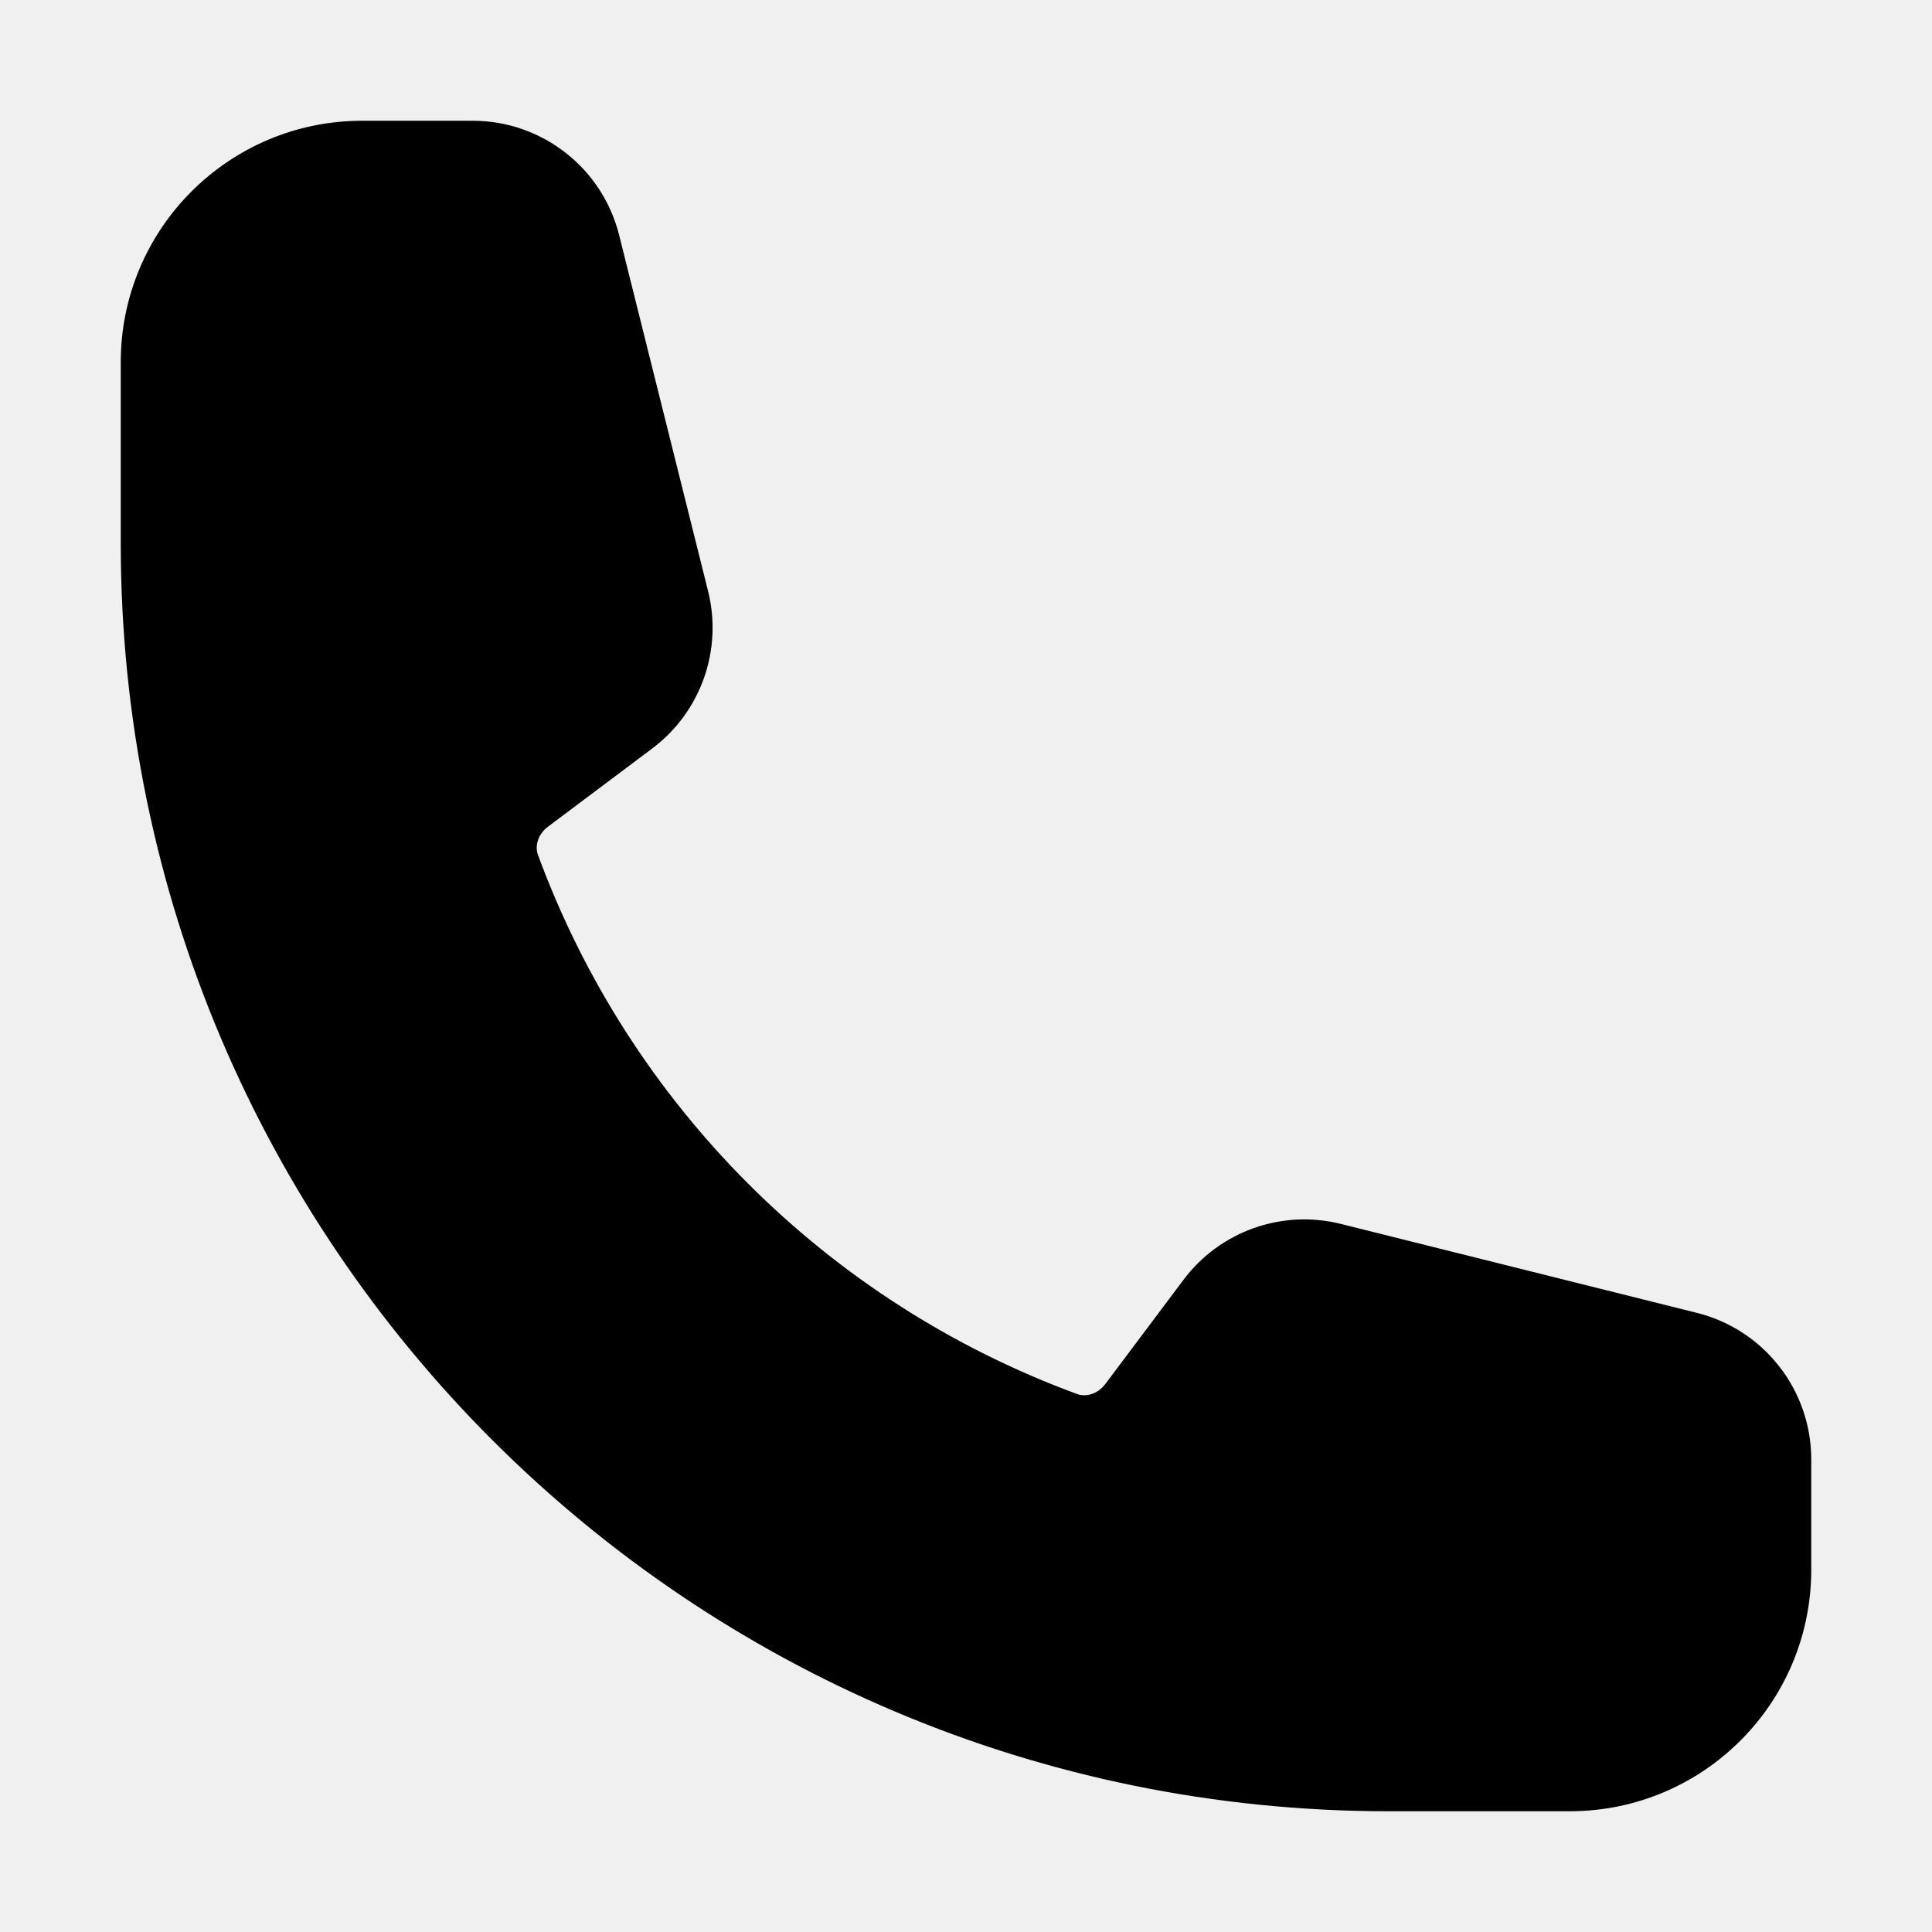
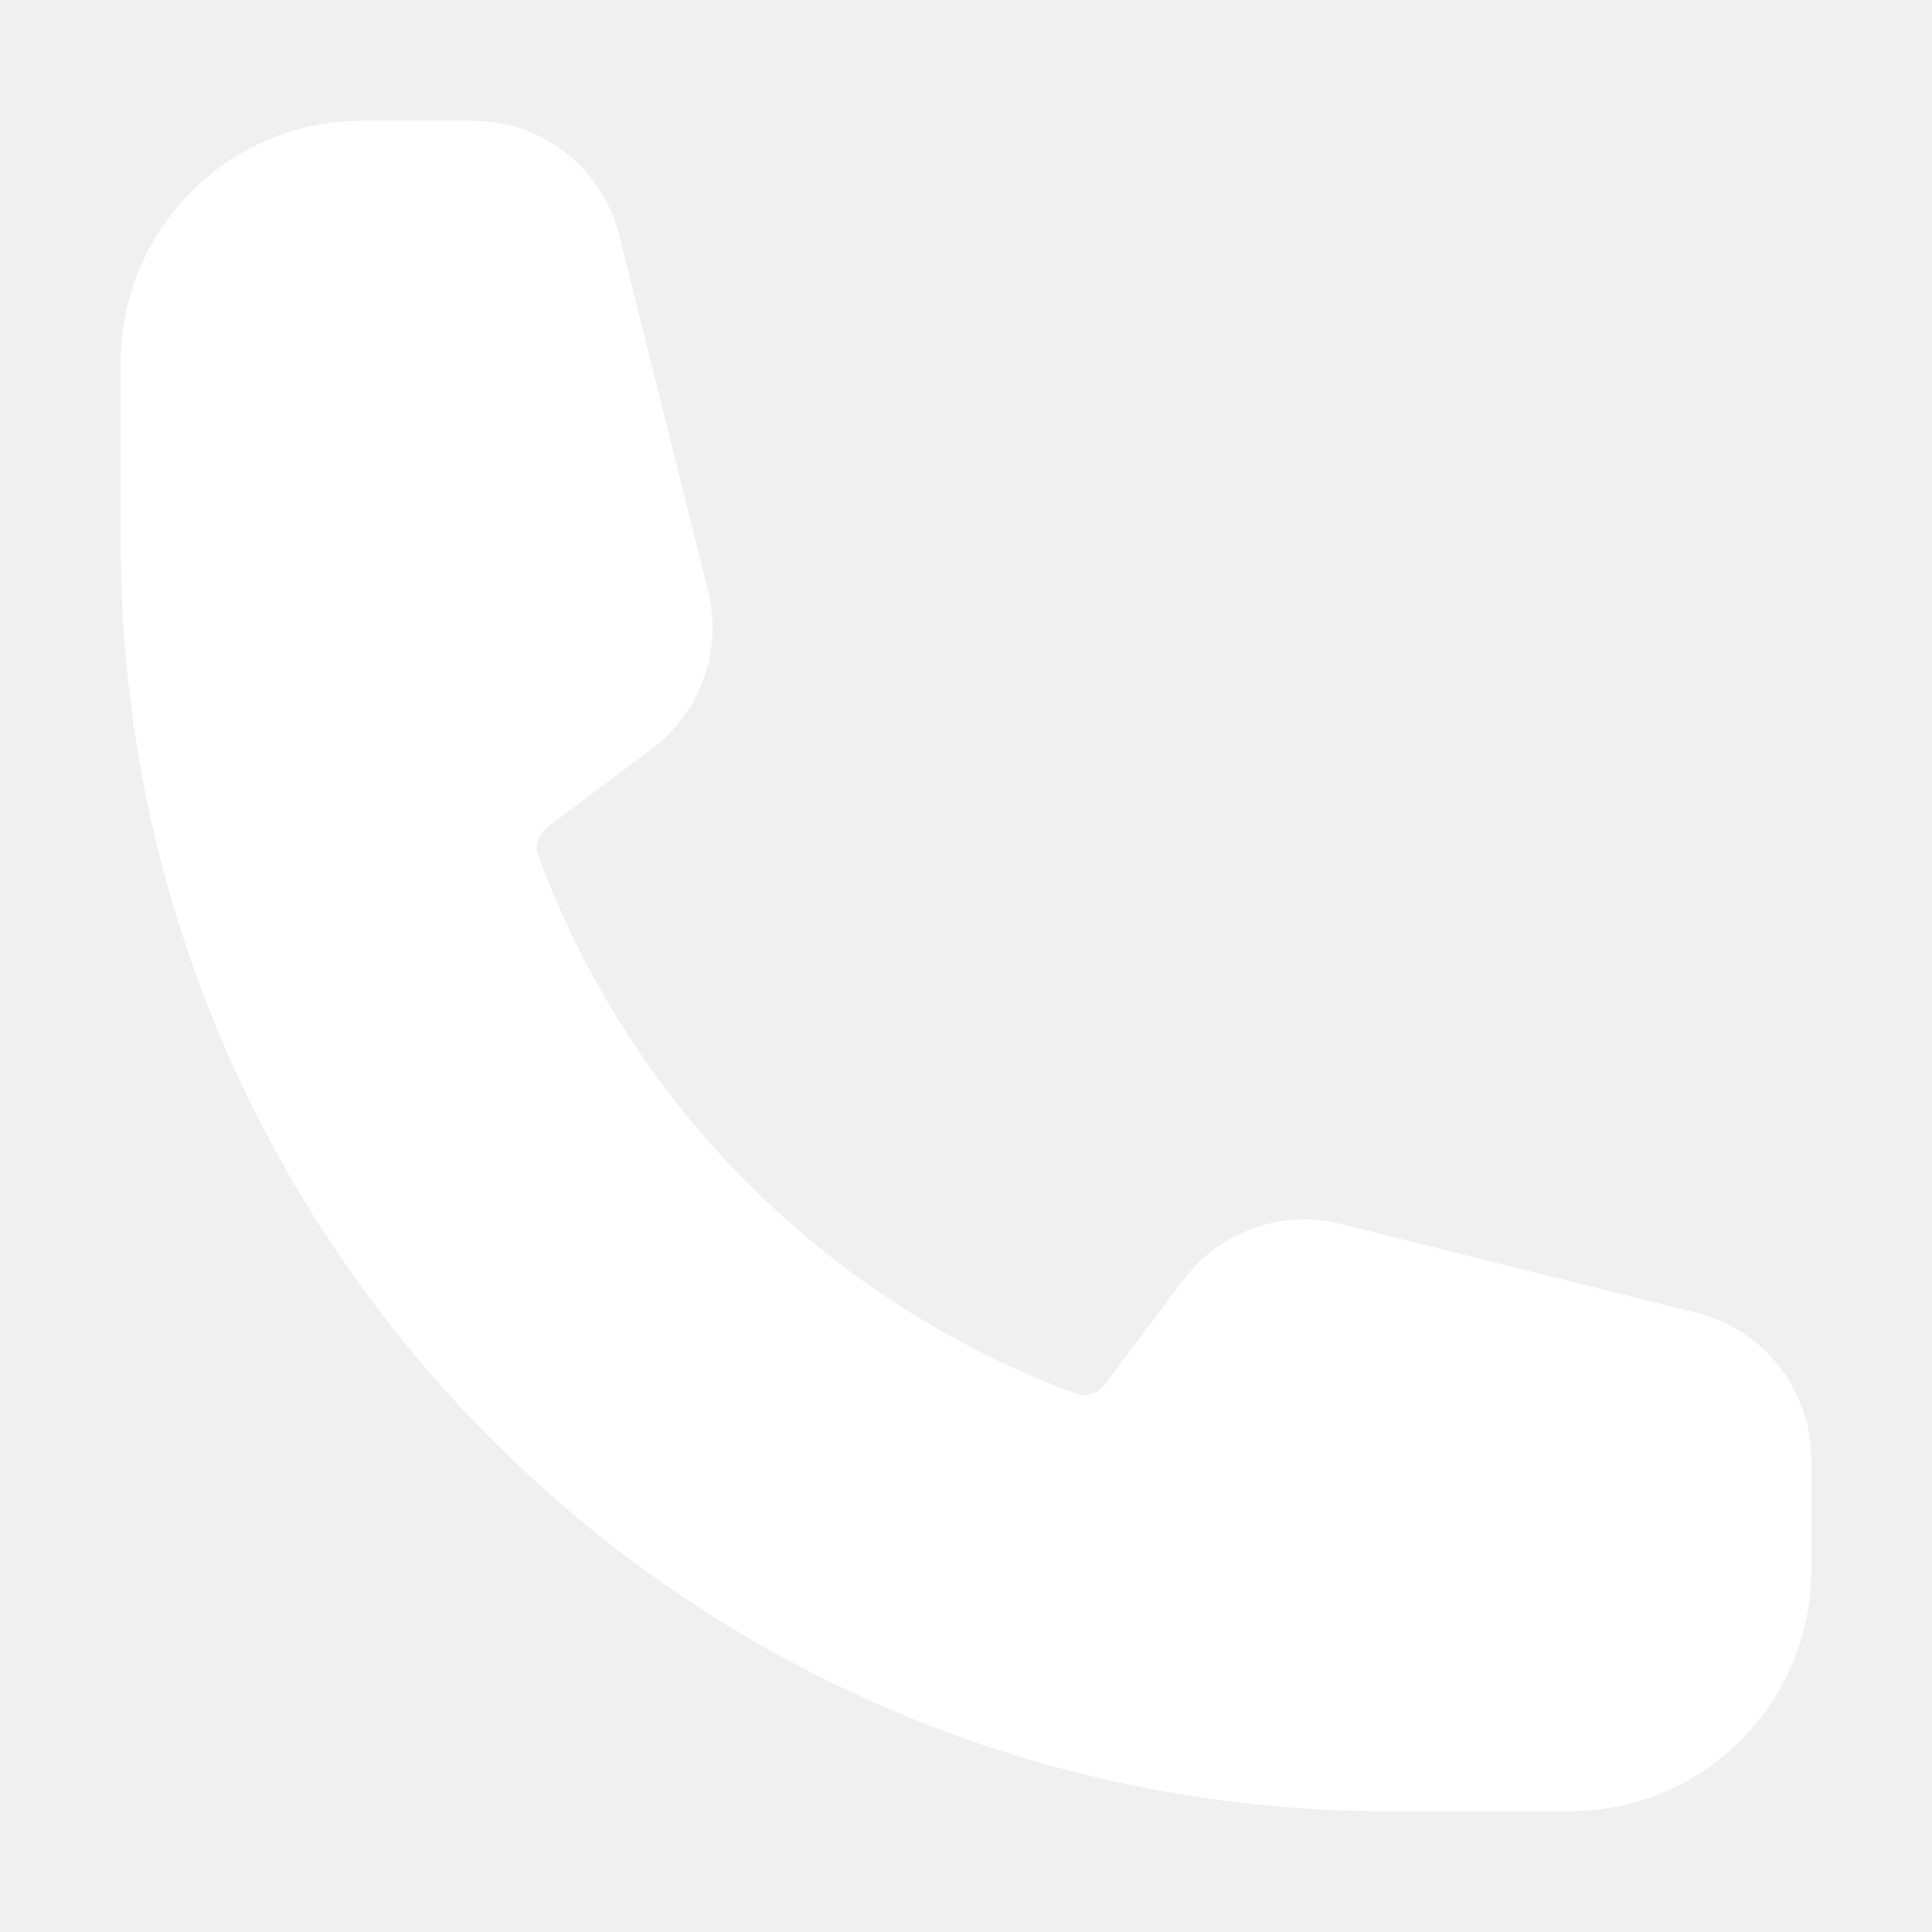
- <svg xmlns="http://www.w3.org/2000/svg" viewBox="0 0 24 24" fill="currentColor" class="w-6 h-6">
+ <svg xmlns="http://www.w3.org/2000/svg" viewBox="0 0 24 24" fill="#FFFFFF" class="w-6 h-6">
  <path fill-rule="evenodd" d="M1.5 4.5a3 3 0 013-3h1.372c.86 0 1.61.586 1.819 1.42l1.105 4.423a1.875 1.875 0 01-.694 1.955l-1.293.97c-.135.101-.164.249-.126.352a11.285 11.285 0 006.697 6.697c.103.038.25.009.352-.126l.97-1.293a1.875 1.875 0 011.955-.694l4.423 1.105c.834.209 1.42.959 1.42 1.82V19.5a3 3 0 01-3 3h-2.25C8.552 22.5 1.5 15.448 1.5 6.75V4.5z" clip-rule="evenodd" />
</svg>
